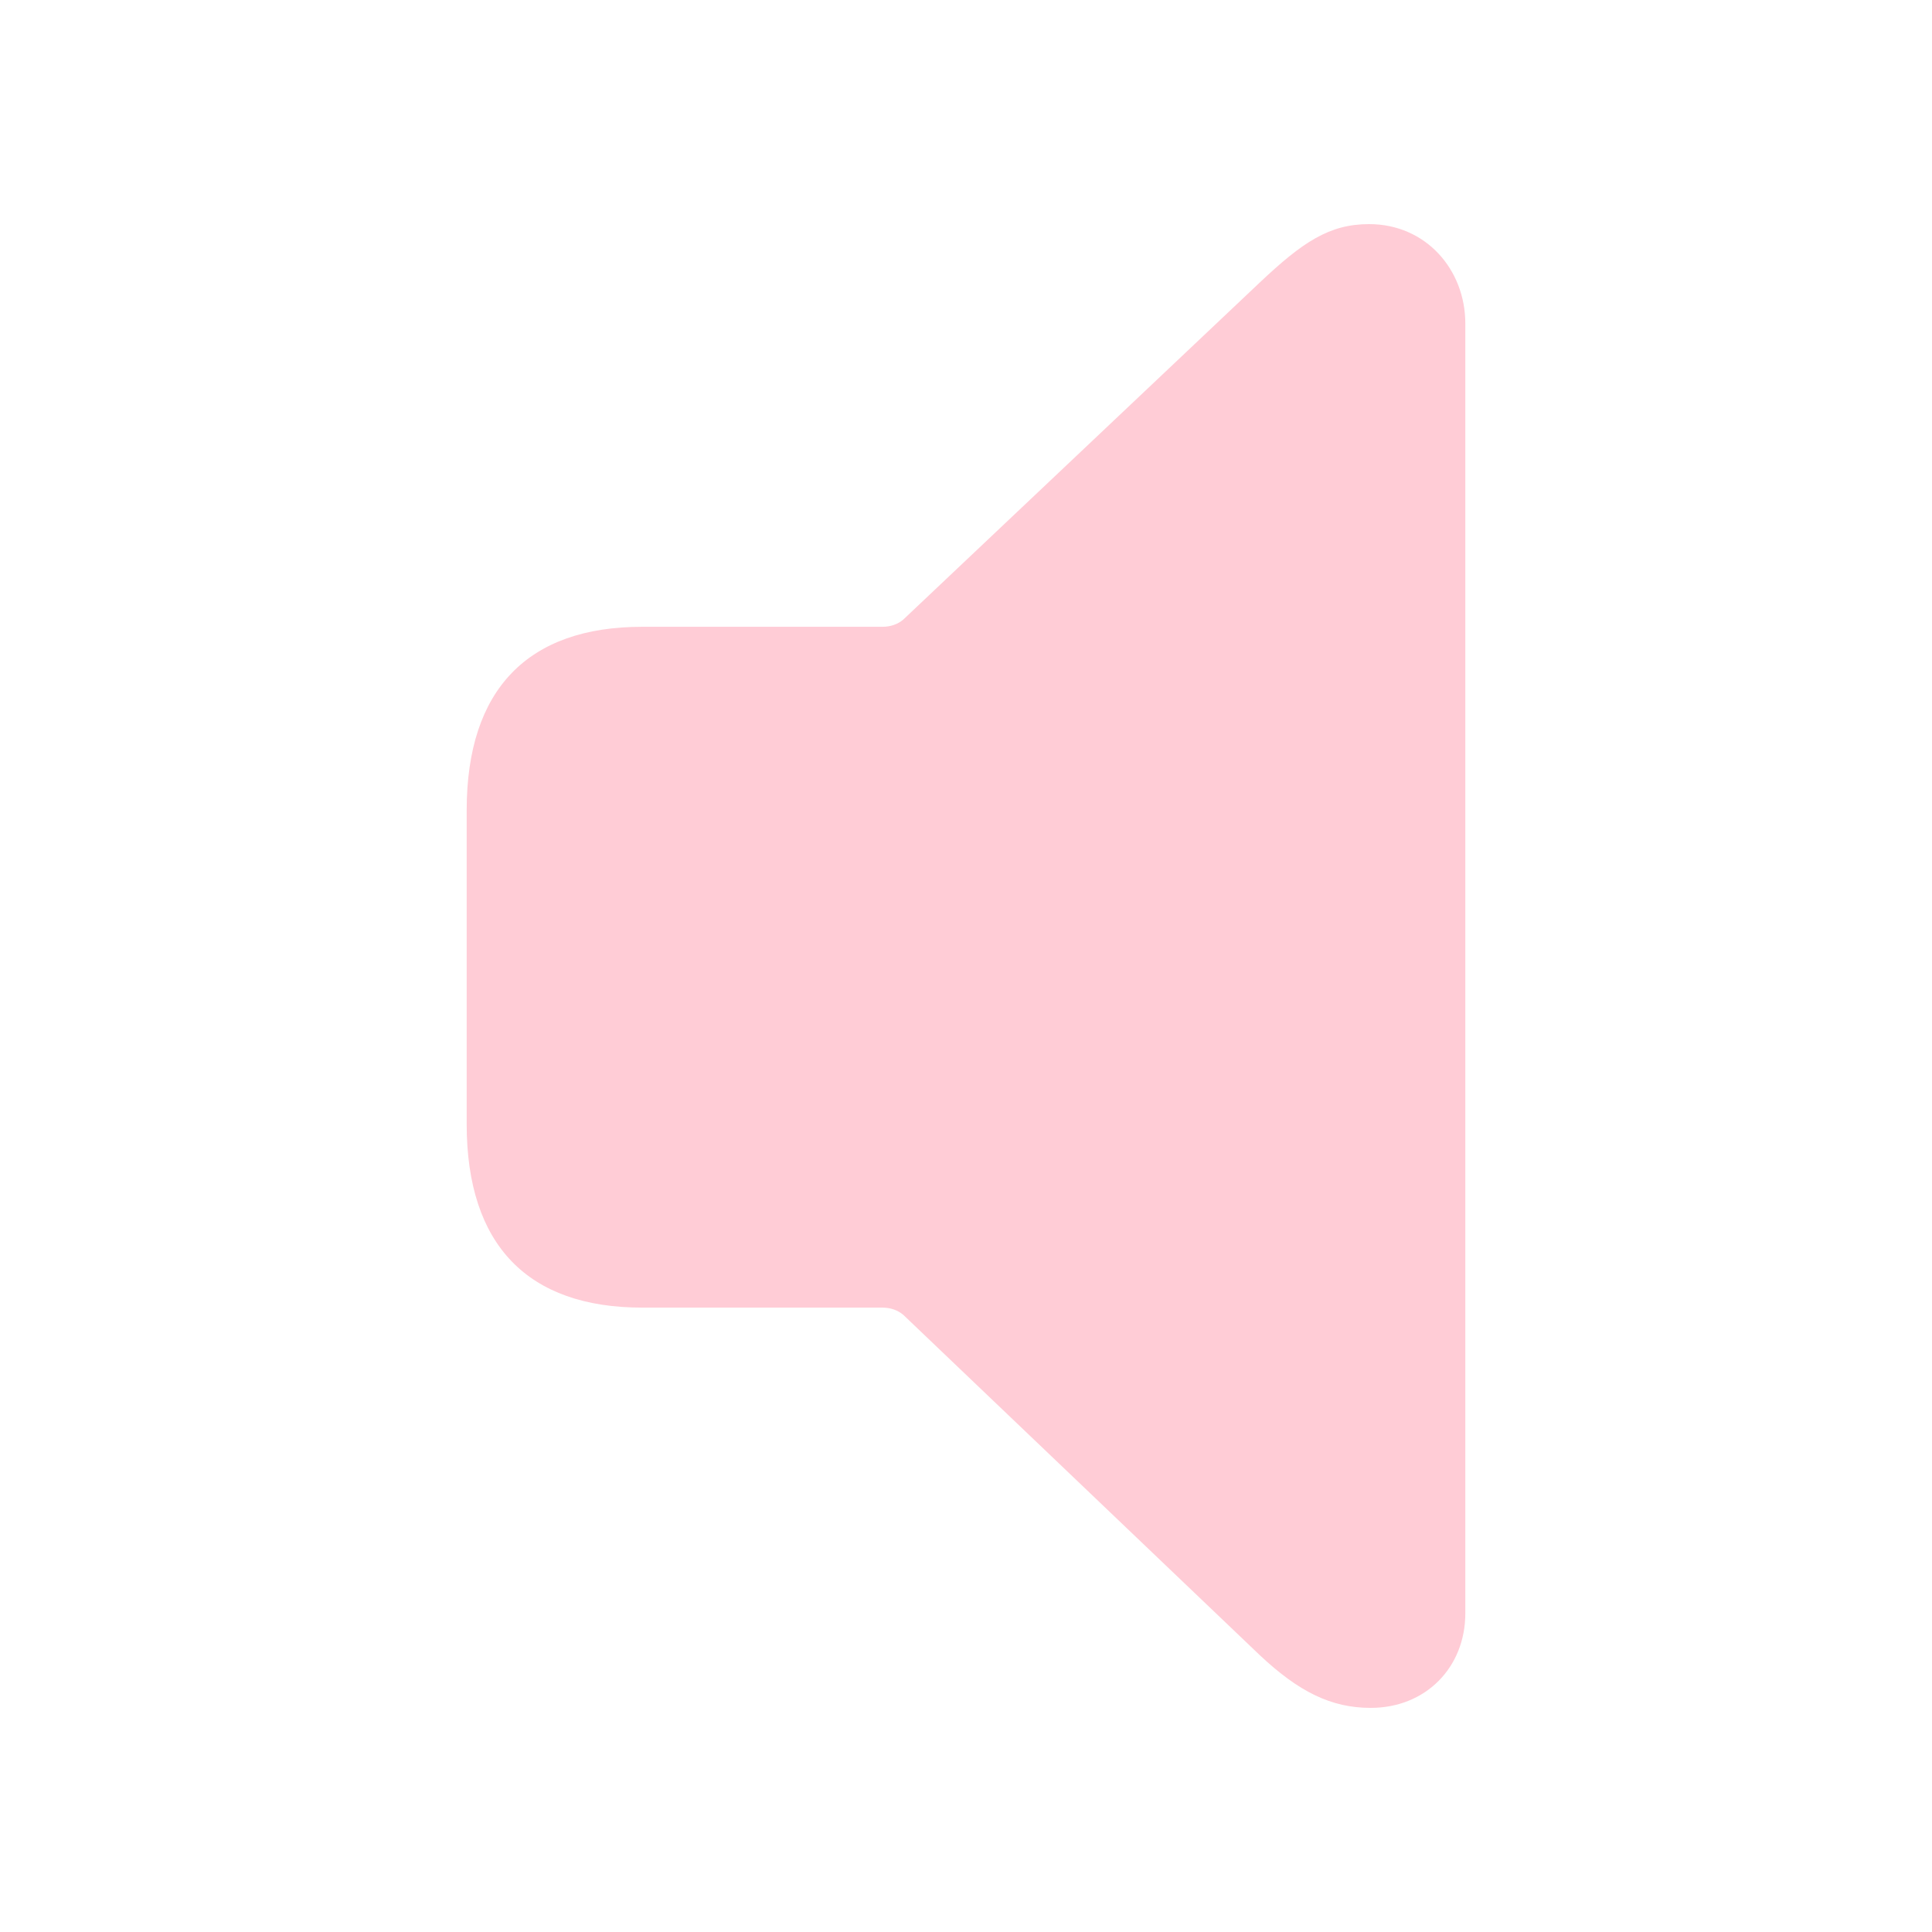
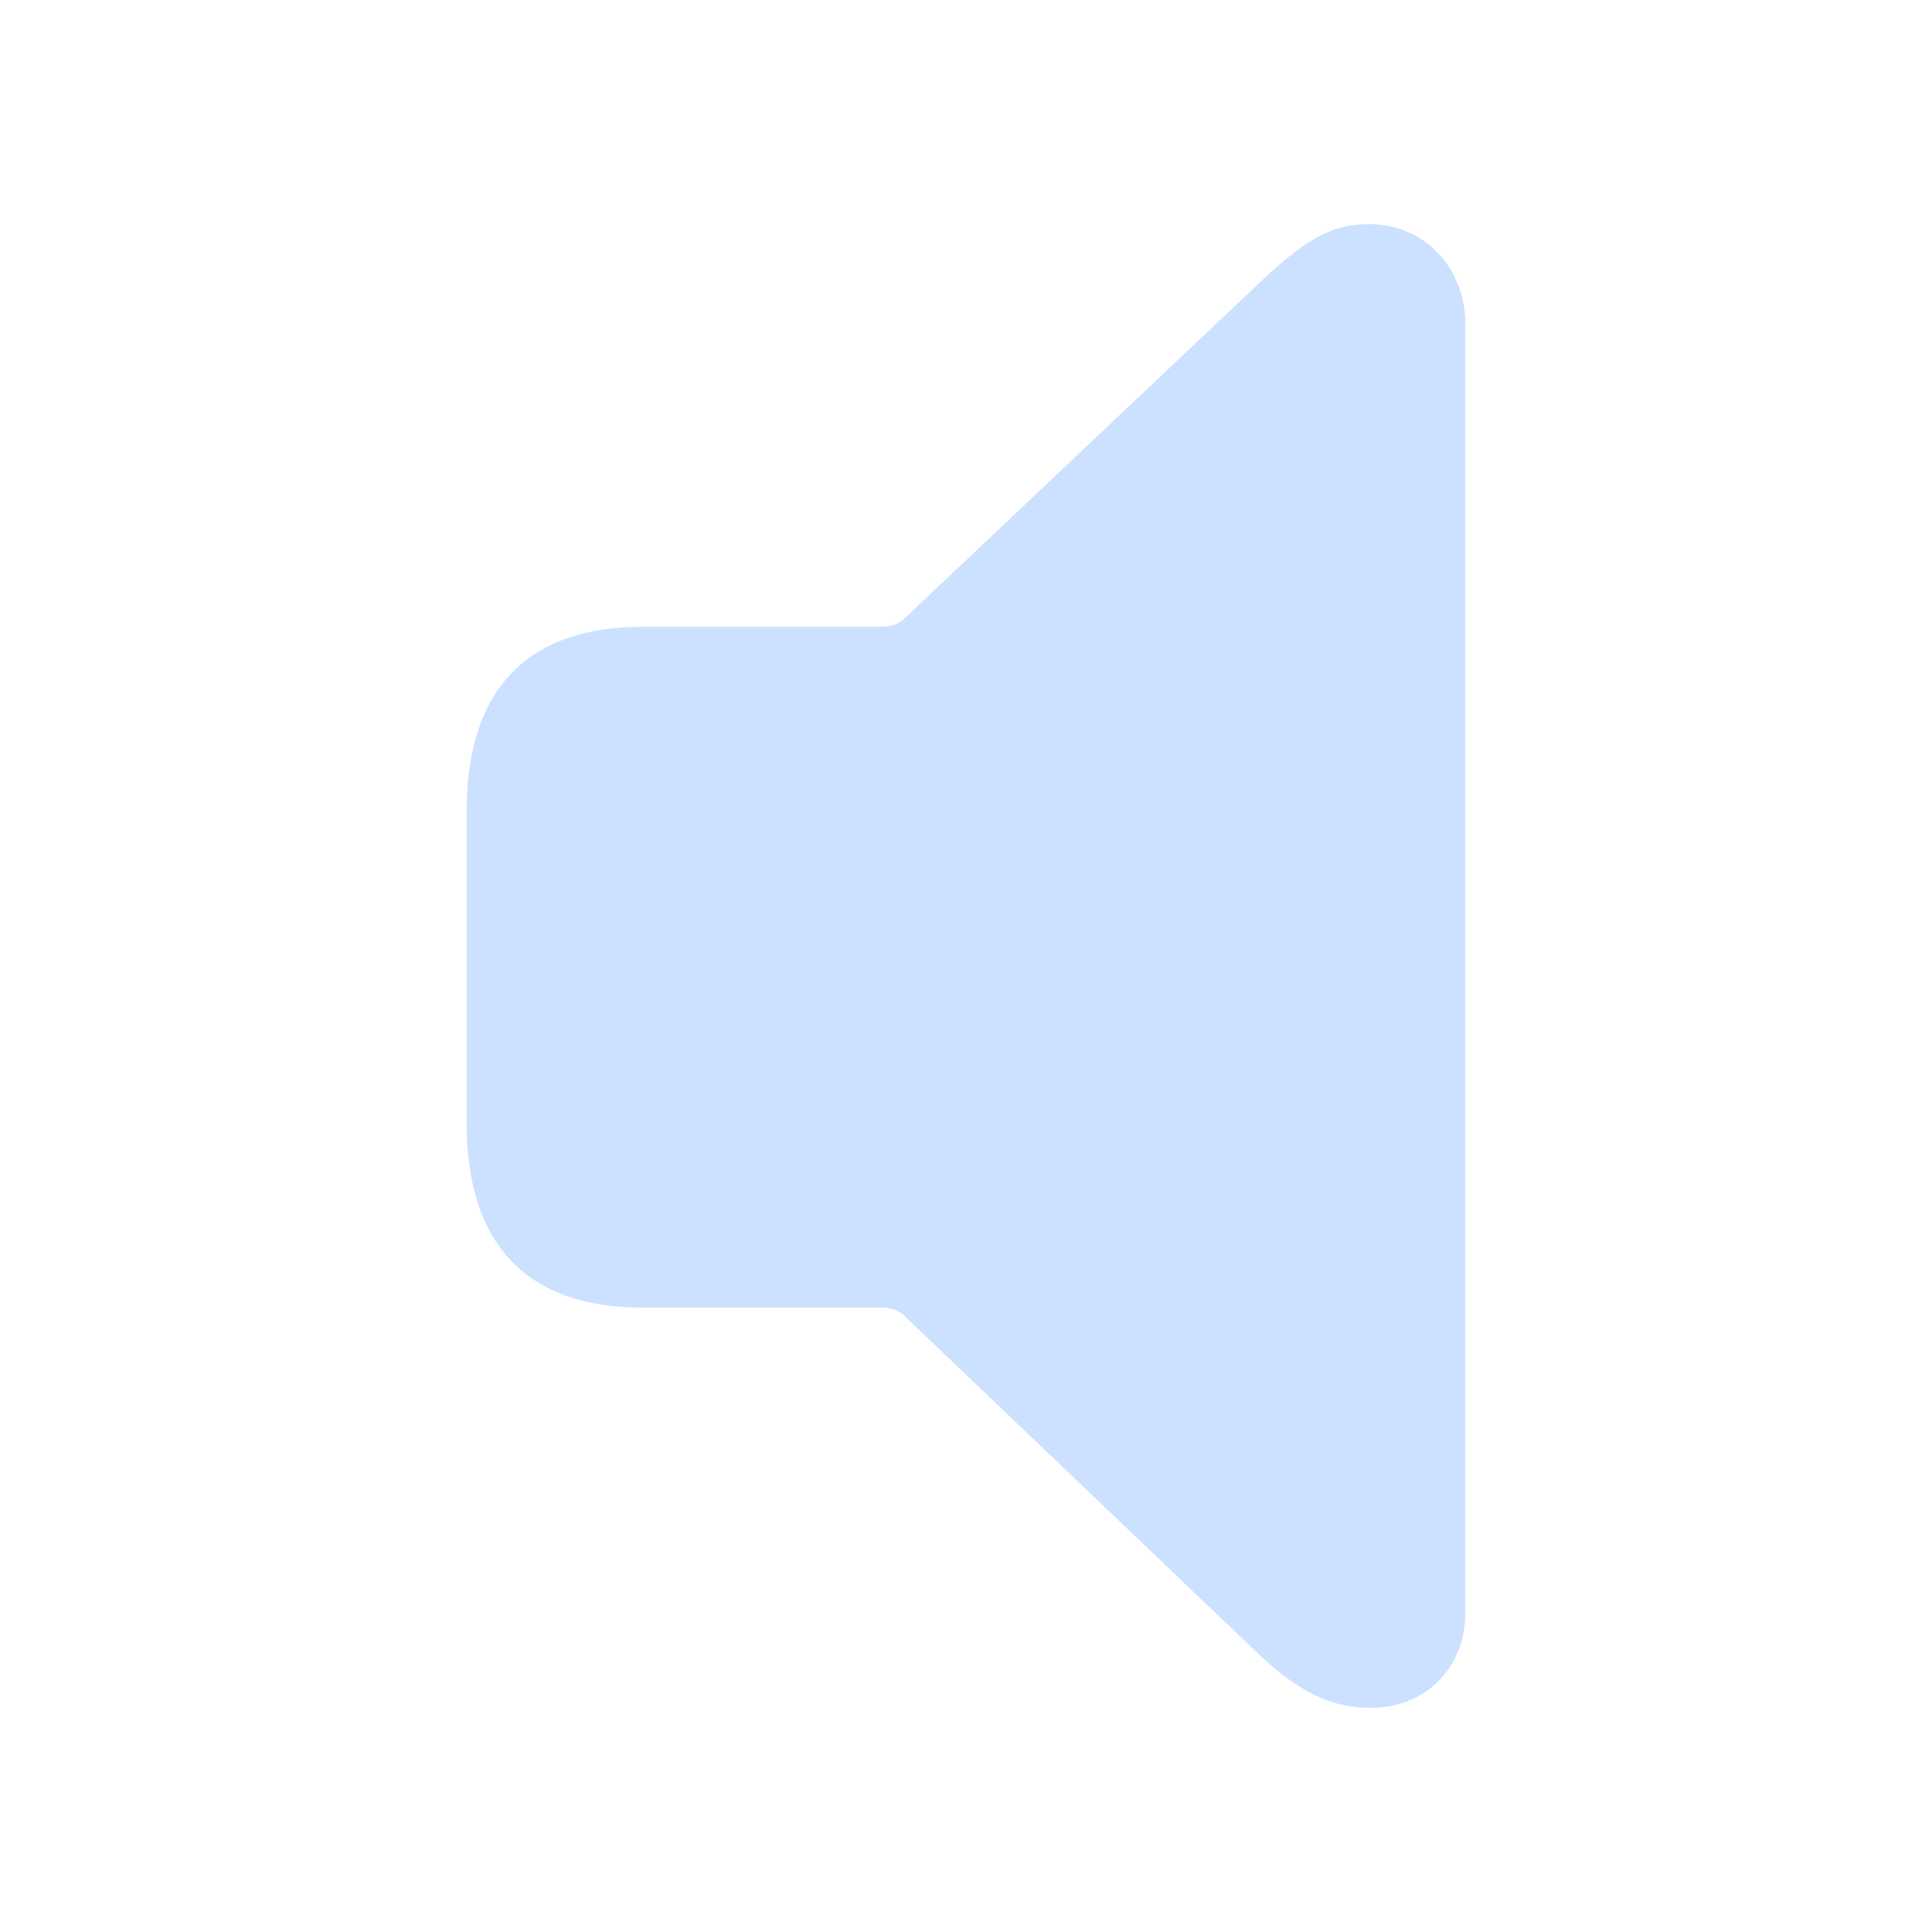
- <svg fill="#FFCCD6" width="120px" height="120px" viewBox="0 0 56 56">
+ <svg fill="#CCE1FF" width="120px" height="120px" viewBox="0 0 56 56">
  <path d="M 39.73 49.504 C 41.324 49.504 42.473 48.332 42.473 46.762 L 42.473 9.379 C 42.473 7.809 41.324 6.496 39.684 6.496 C 38.535 6.496 37.762 7.012 36.52 8.184 L 26.184 17.957 C 26.02 18.098 25.809 18.168 25.574 18.168 L 18.613 18.168 C 15.309 18.168 13.527 19.973 13.527 23.488 L 13.527 32.582 C 13.527 36.098 15.309 37.902 18.613 37.902 L 25.574 37.902 C 25.809 37.902 26.02 37.973 26.184 38.113 L 36.52 47.98 C 37.645 49.035 38.582 49.504 39.73 49.504 Z" />
</svg>
